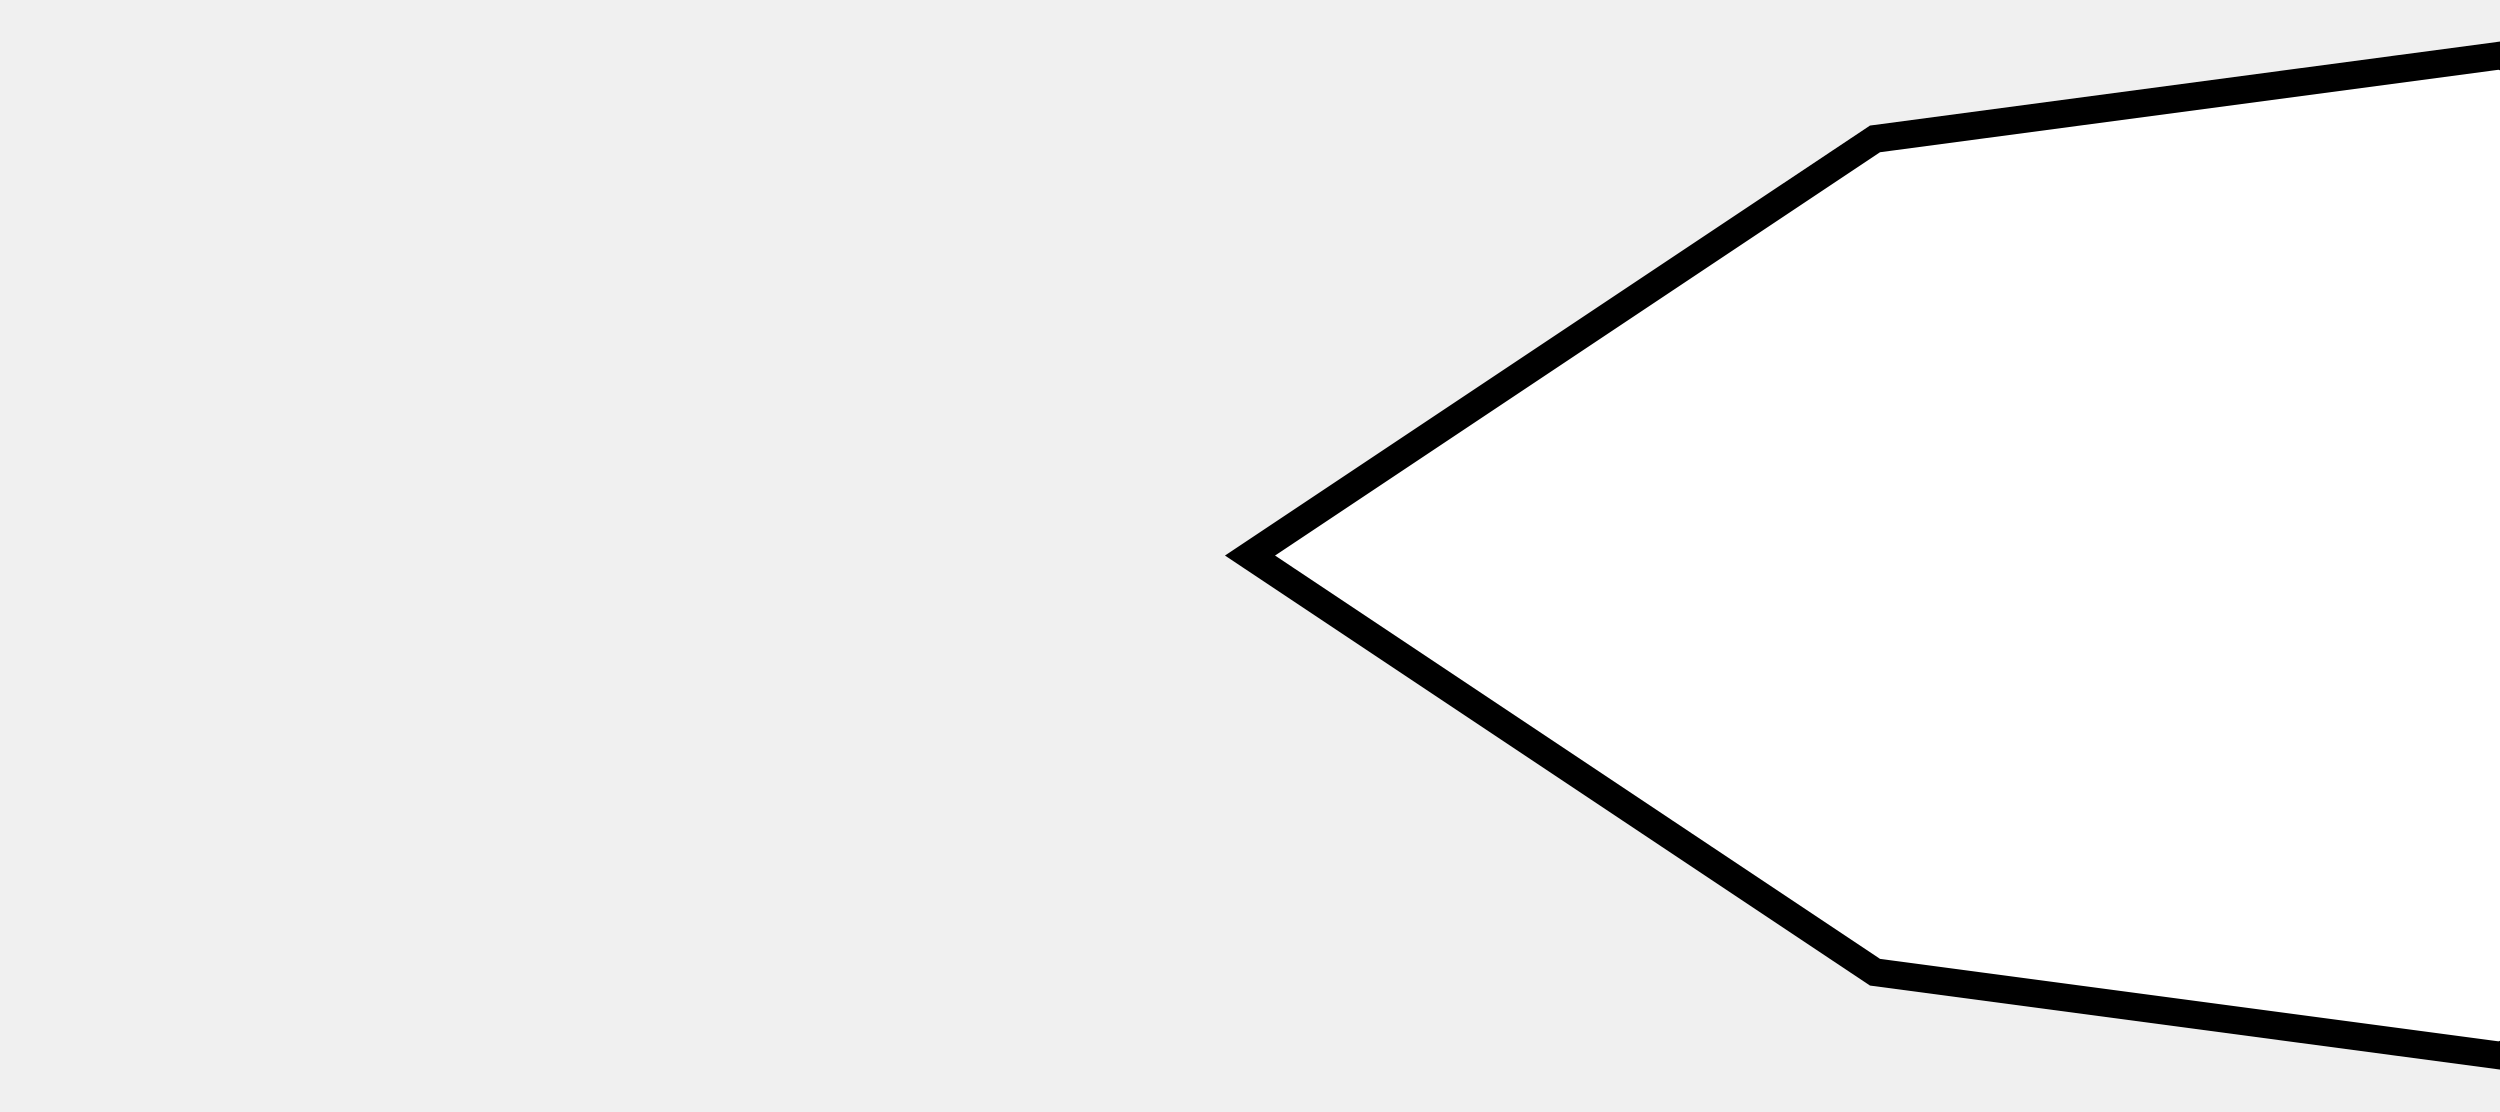
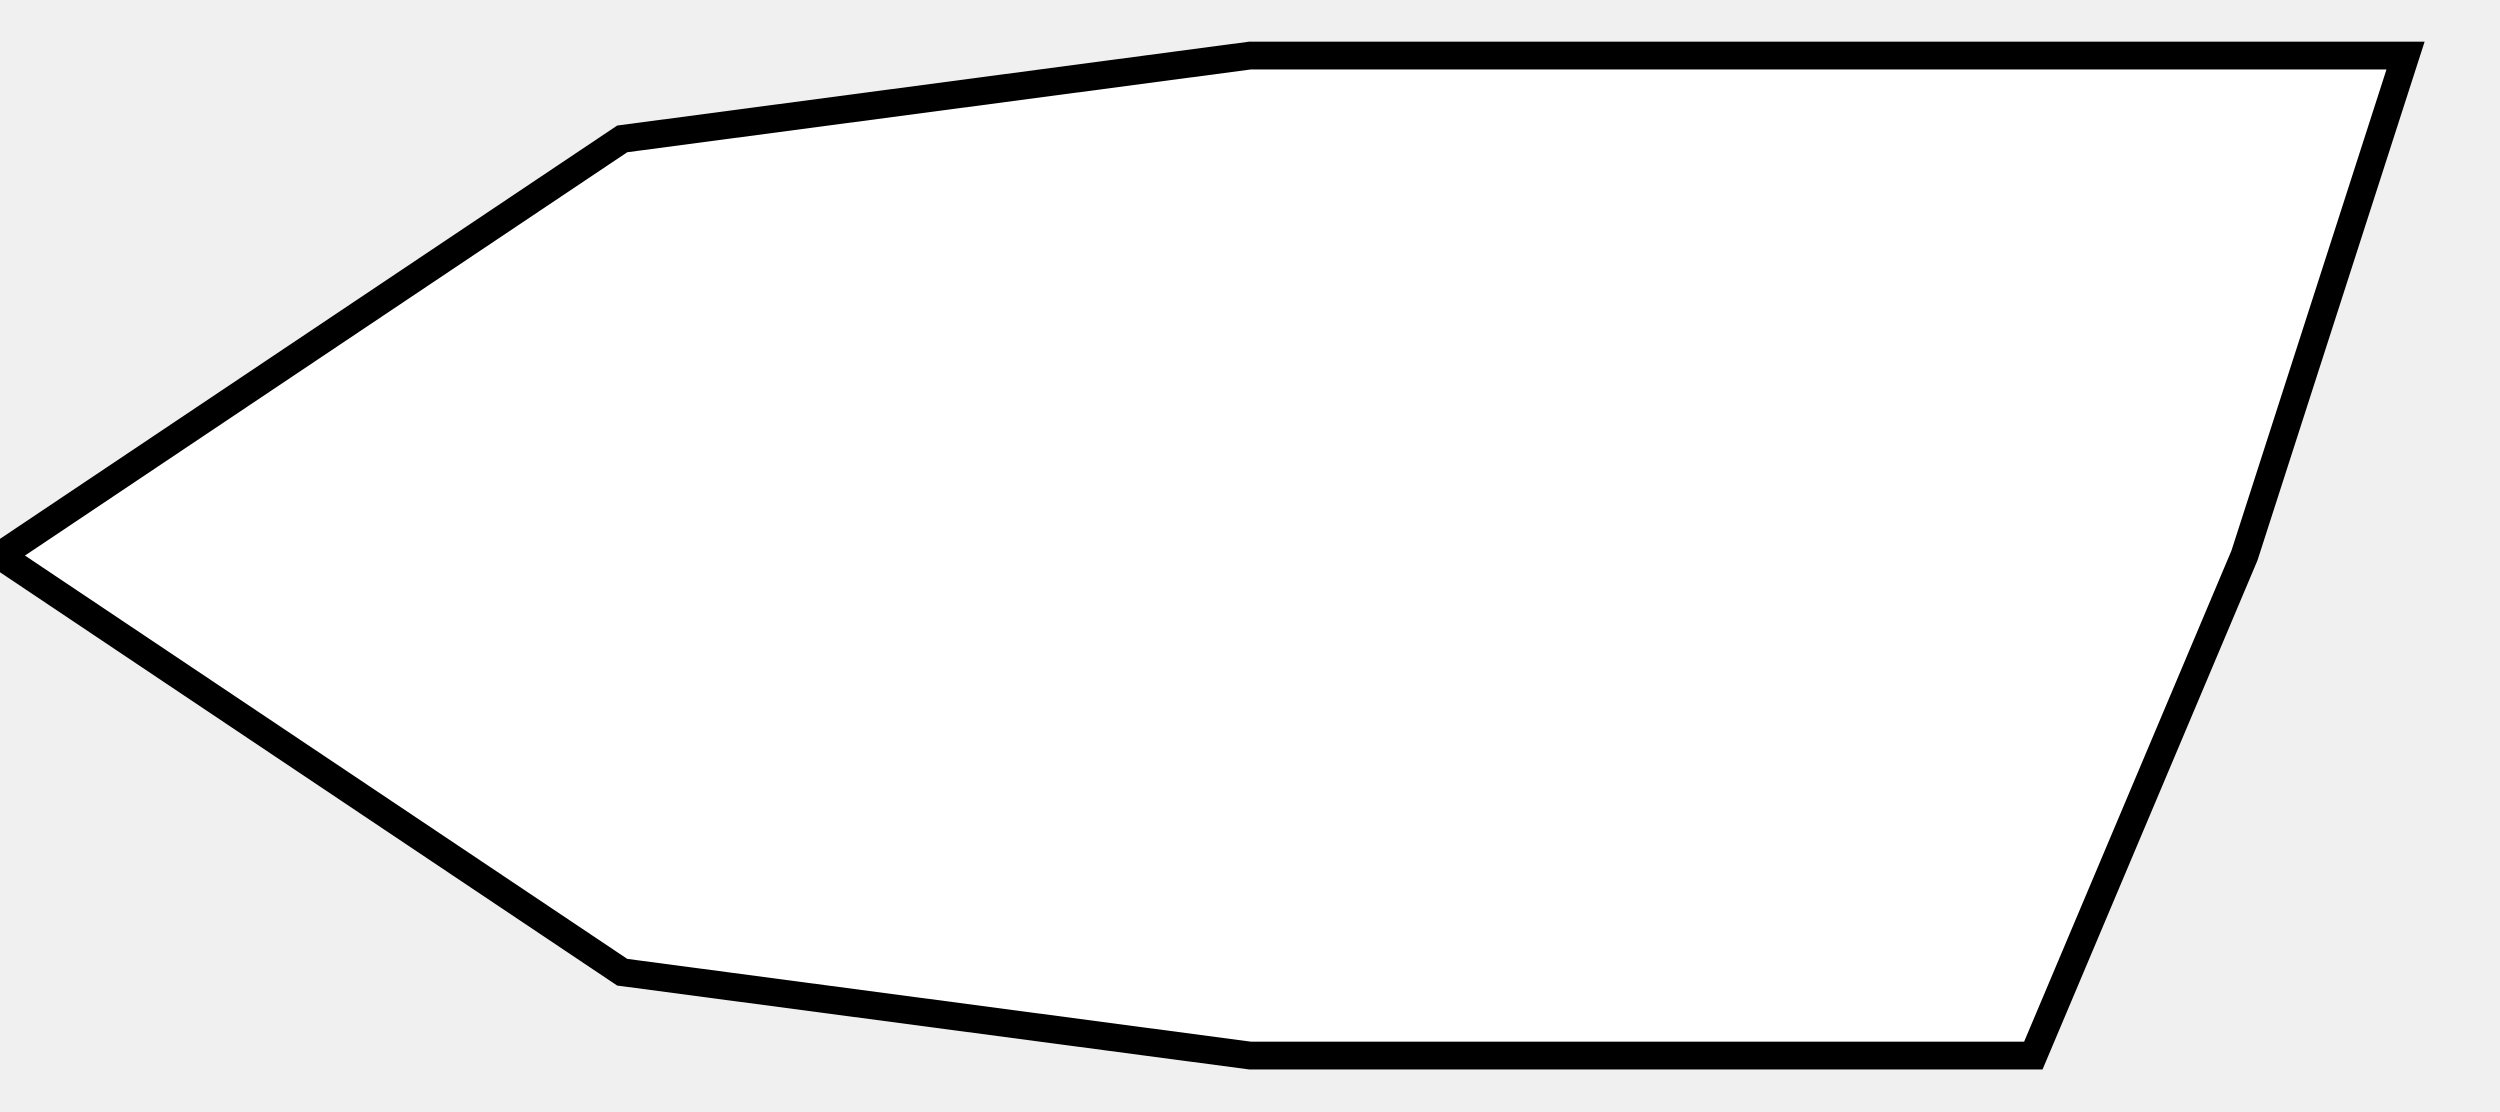
- <svg xmlns="http://www.w3.org/2000/svg" width="4.5" height="2" viewBox="-2.25 -1 4.5 2">
-   <polygon points="0,0 1.125,-0.75 2.25,-0.9 3.375,-0.5 4.5,0 3.375,0.5 2.25,0.9 1.125,0.75" fill="#ffffff" stroke="#000000" stroke-width="0.05" />
+ <svg xmlns="http://www.w3.org/2000/svg" id="Layer_1" version="1.1" viewBox="0 0 4.5 2">
+   <defs>
+     <style>
+       .st0 {
+         fill: #fff;
+         stroke: #000;
+         stroke-width: .05px;
+       }
+     </style>
+   </defs>
+   <polygon class="st0" points="0 1 1.12 .25 2.25 .1 4.33 .1 4.04 1 3.66 1.9 2.25 1.9 1.12 1.75 0 1" />
</svg>
